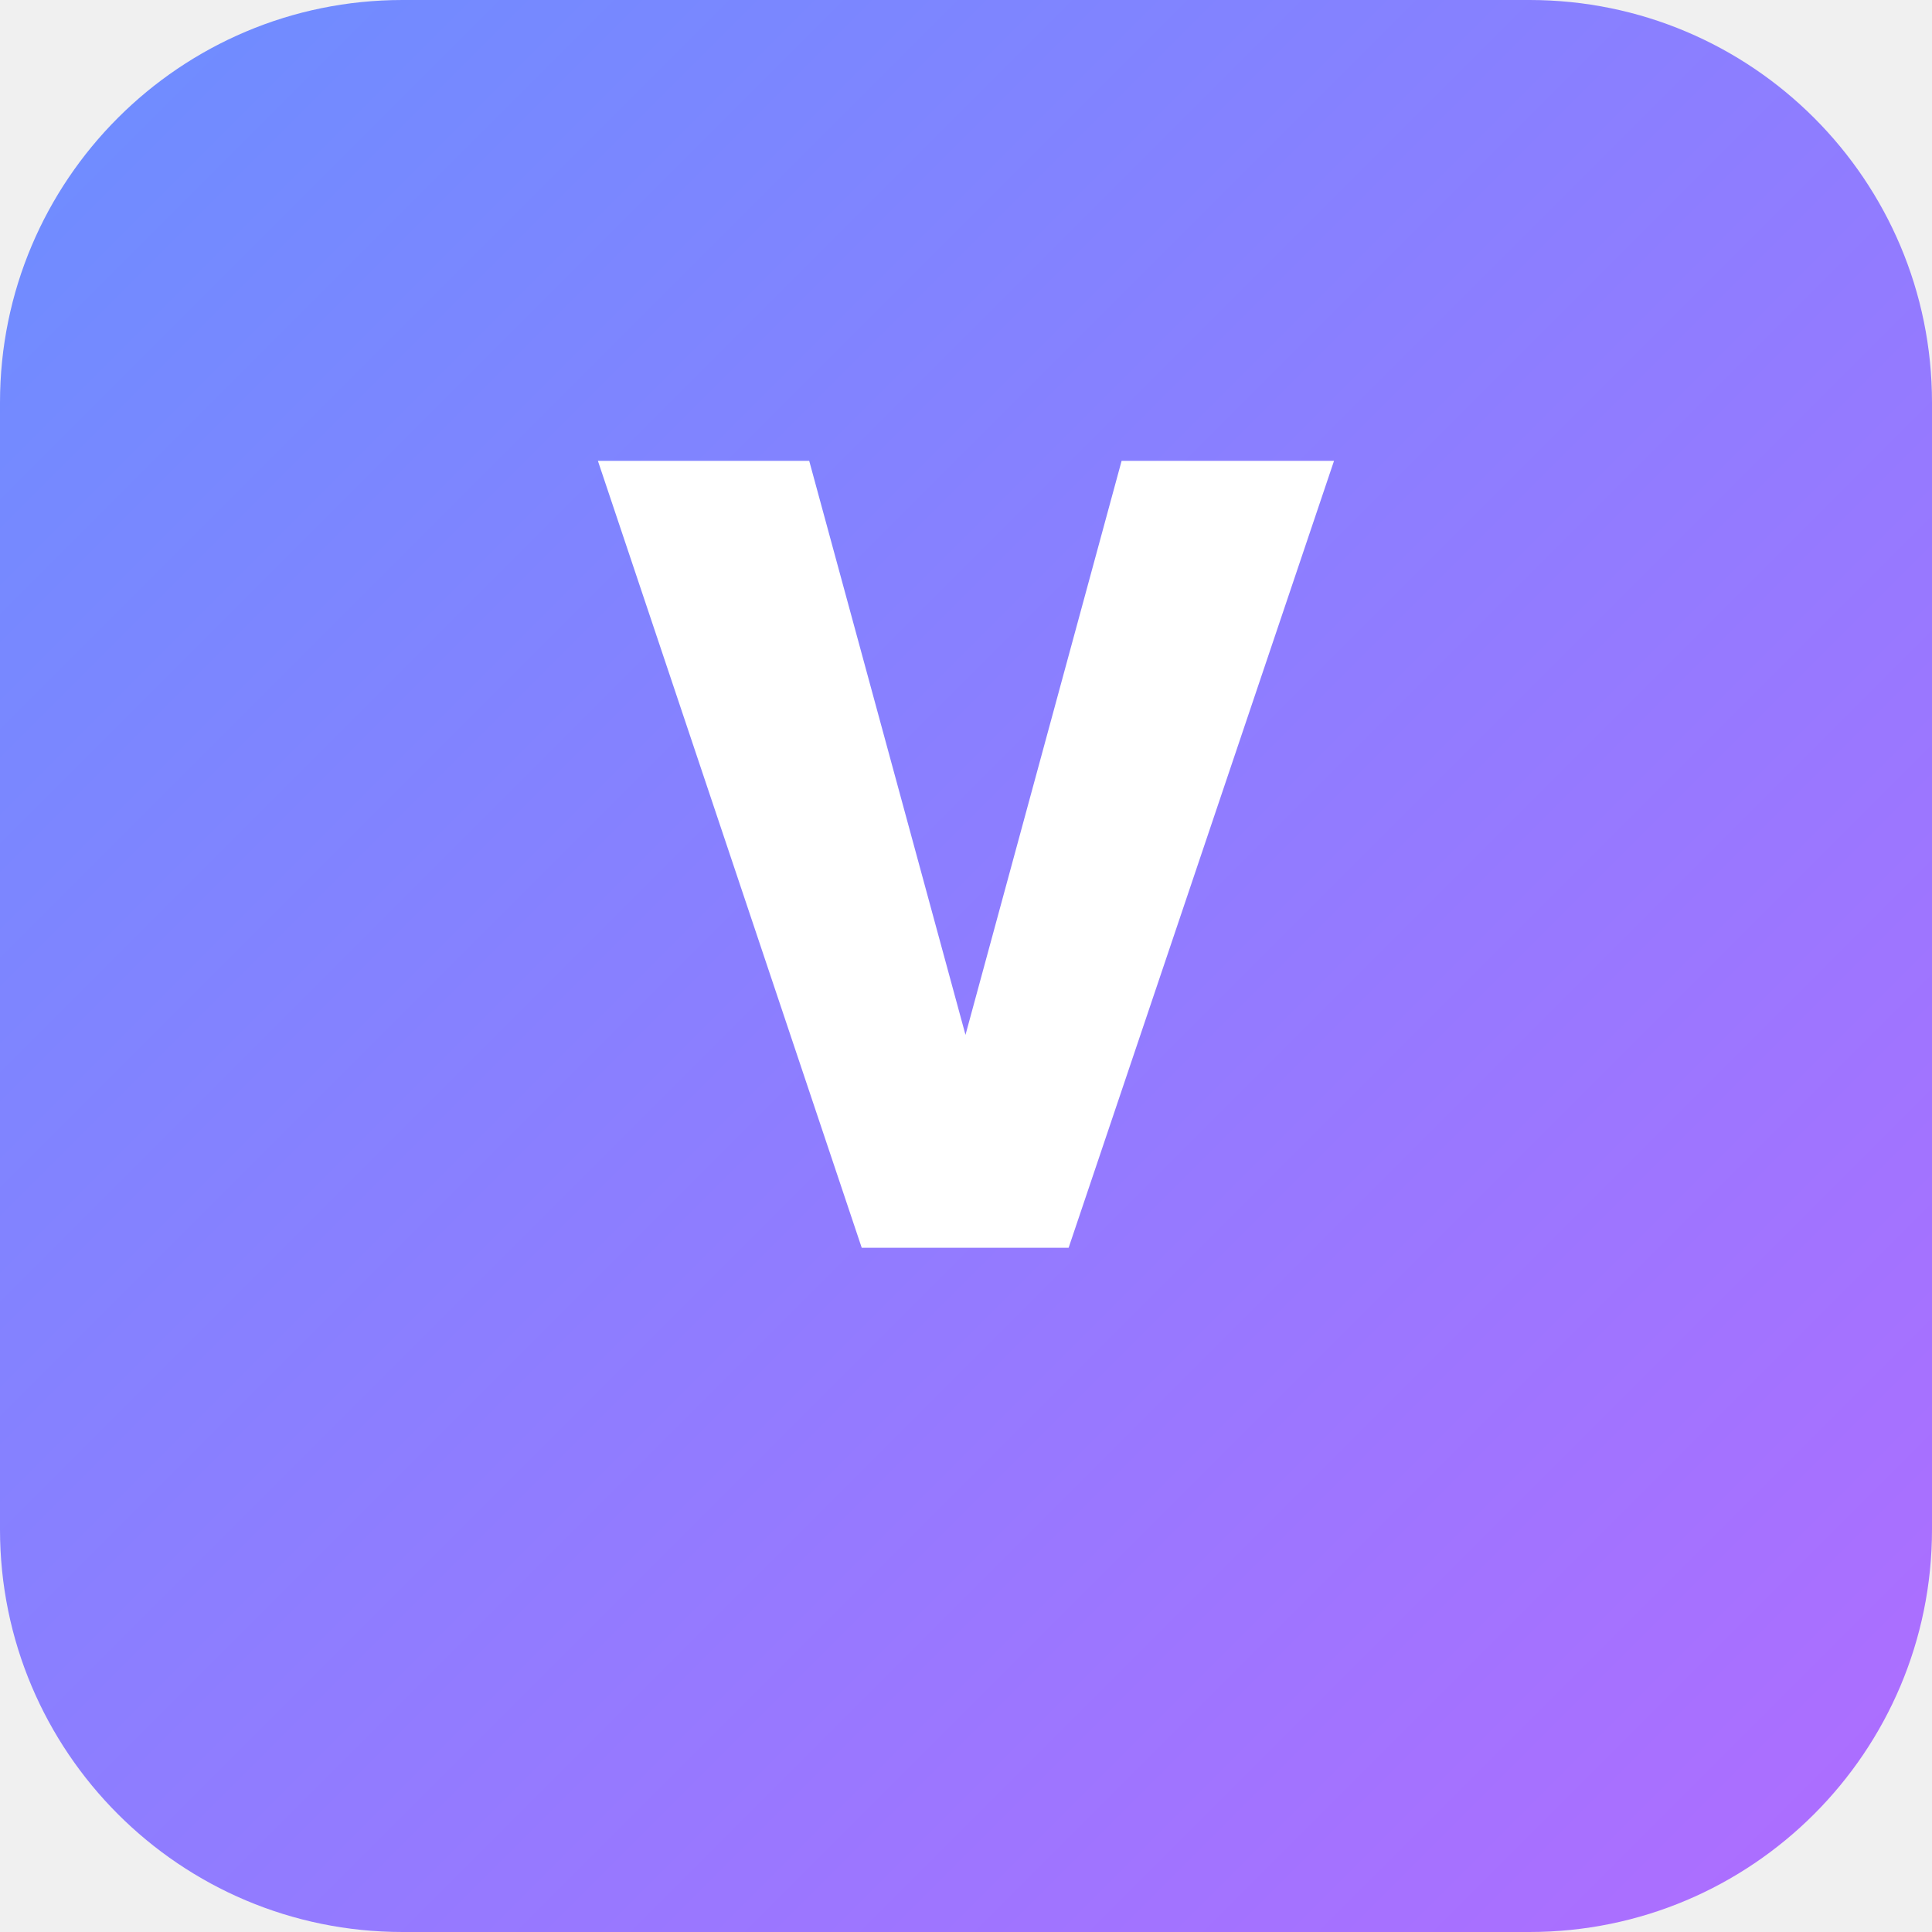
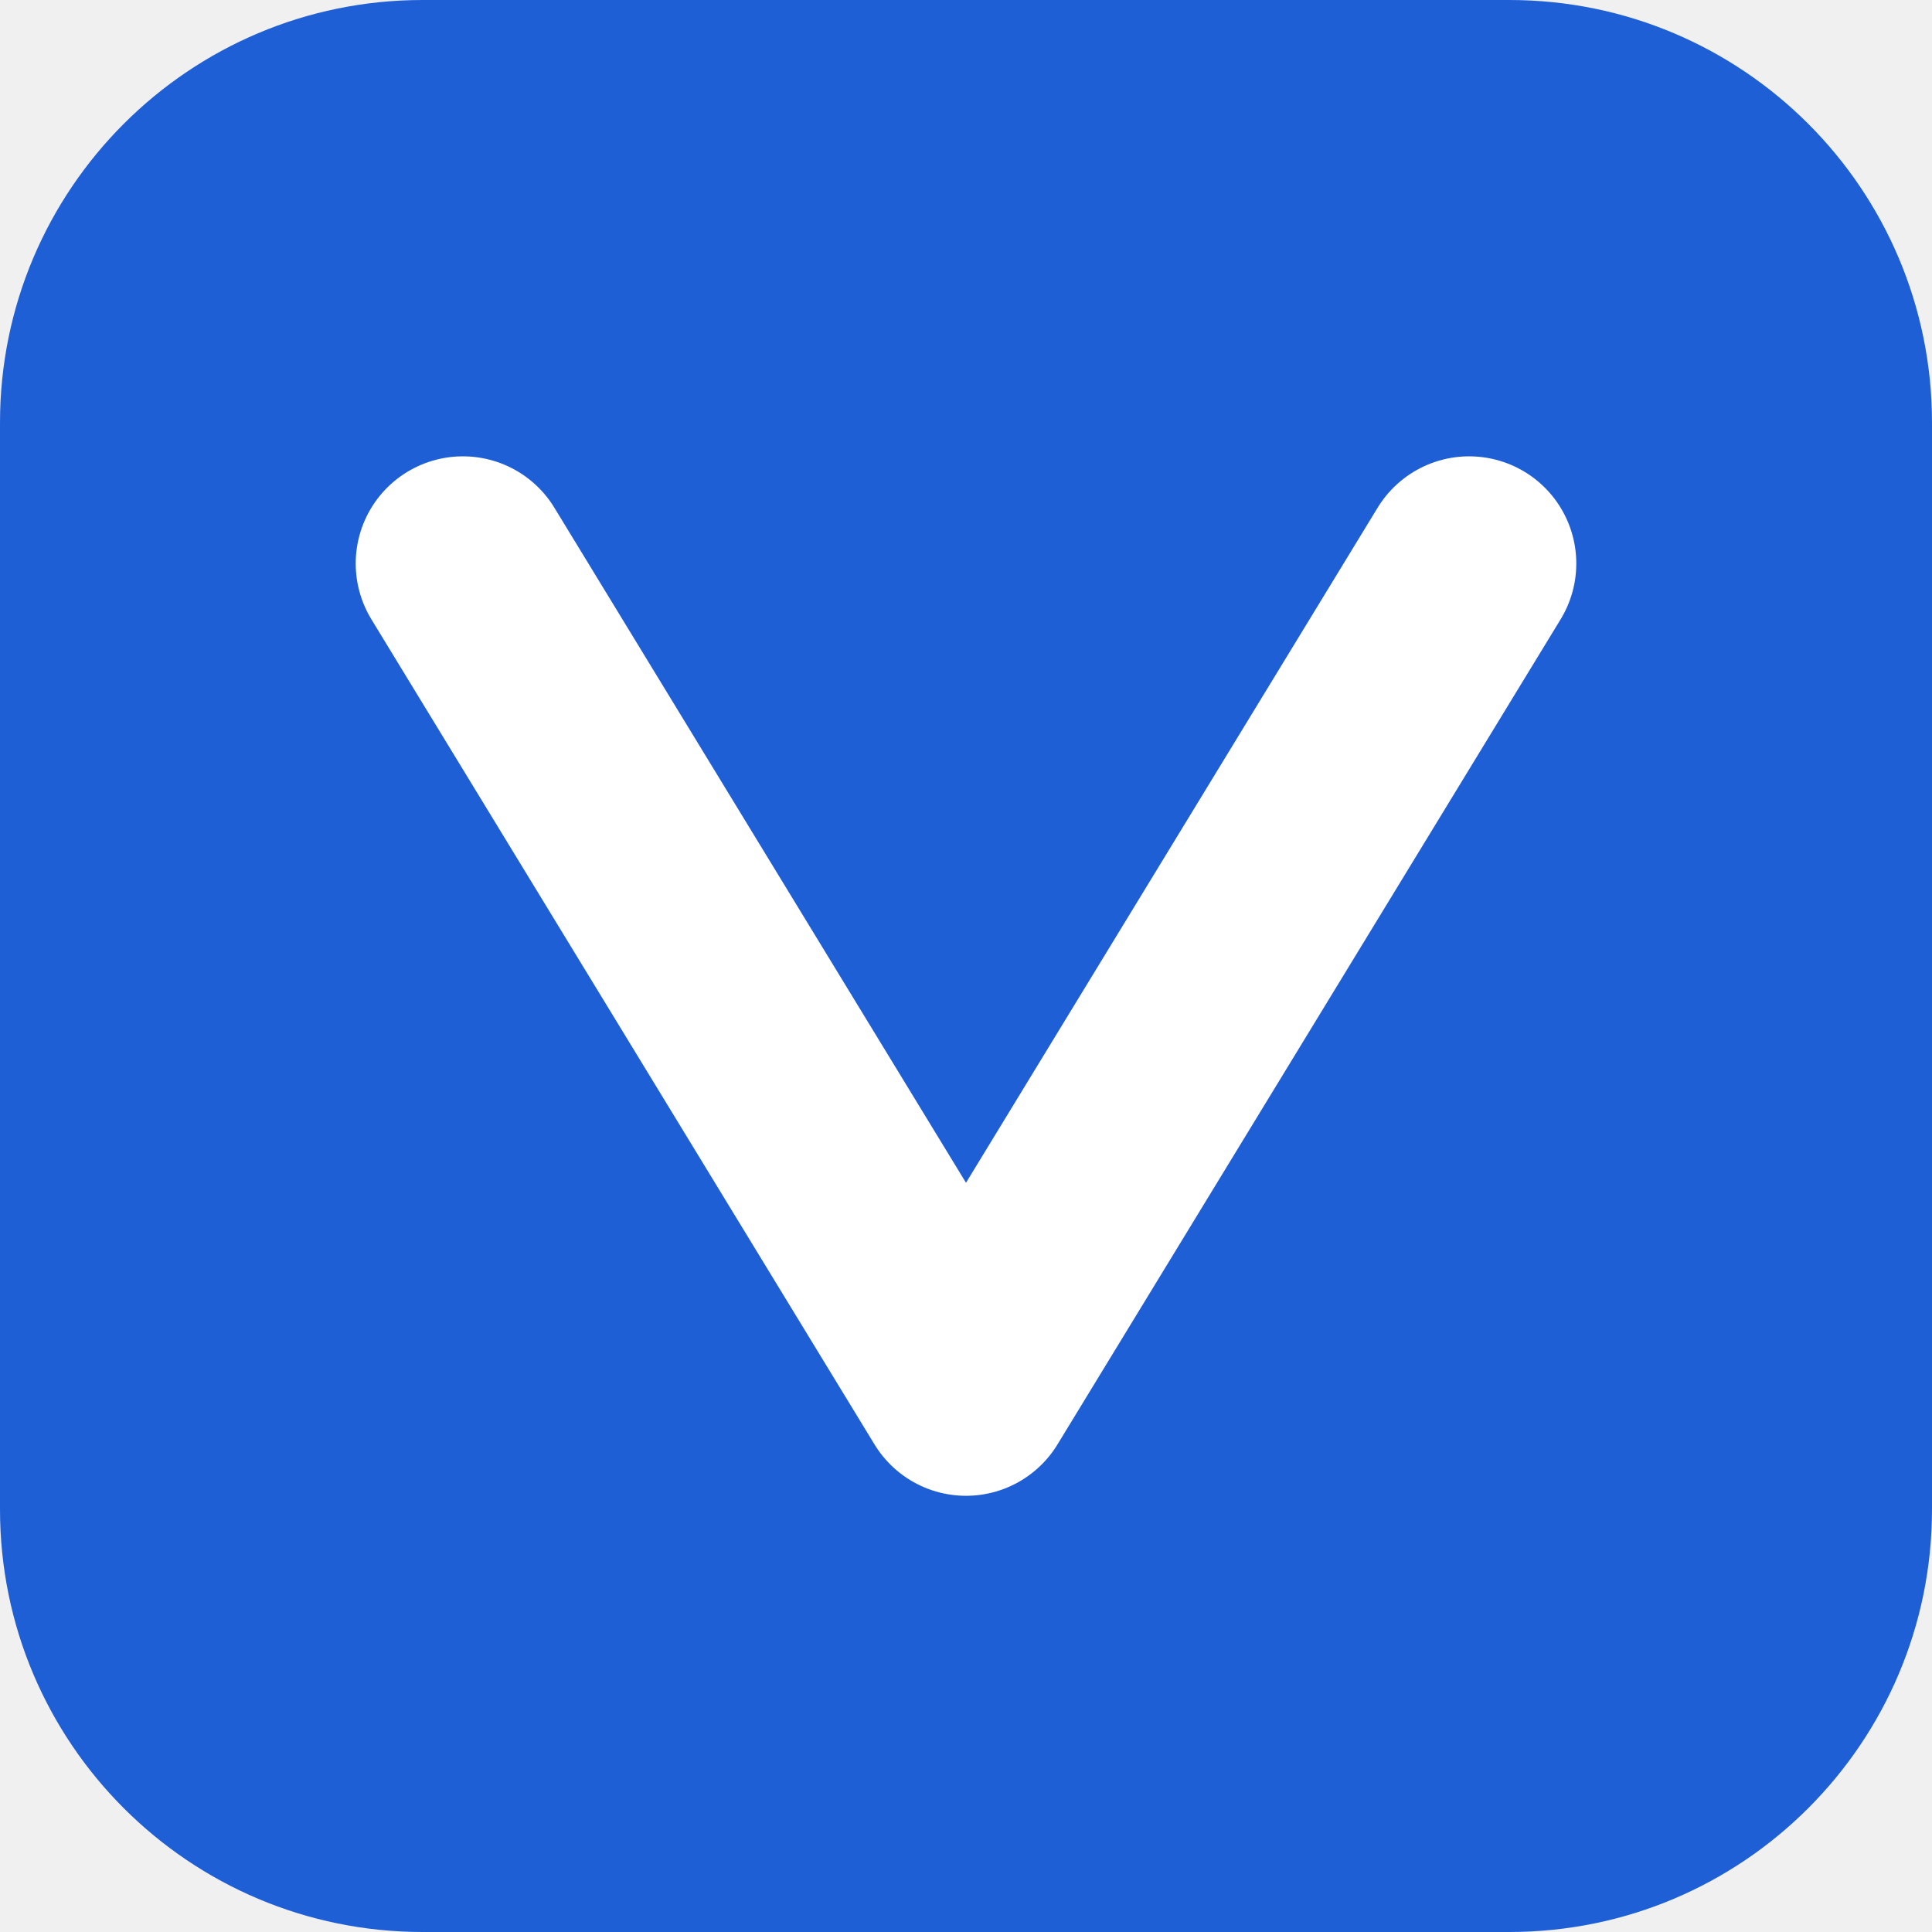
<svg xmlns="http://www.w3.org/2000/svg" viewBox="0 0 192 192" width="192" height="192">
-   <defs>
-     <linearGradient id="g" x1="0" y1="0" x2="1" y2="1">
-       <stop offset="0%" stop-color="#6c8eff" />
-       <stop offset="100%" stop-color="#b06cff" />
-     </linearGradient>
-   </defs>
-   <rect width="192" height="192" rx="40" fill="url(#g)" />
-   <text x="96" y="124" font-family="-apple-system, BlinkMacSystemFont, 'SF Pro Text', 'Segoe UI', Roboto, sans-serif" font-weight="800" font-size="110" fill="#fff" text-anchor="middle" letter-spacing="2">V</text>
+   <rect width="192" height="192" rx="42" fill="#1F5FD6" />
+   <path d="M46 56L96 138L146 56" fill="none" stroke="#FFFFFF" stroke-width="21.3" stroke-linecap="round" stroke-linejoin="round" />
</svg>
